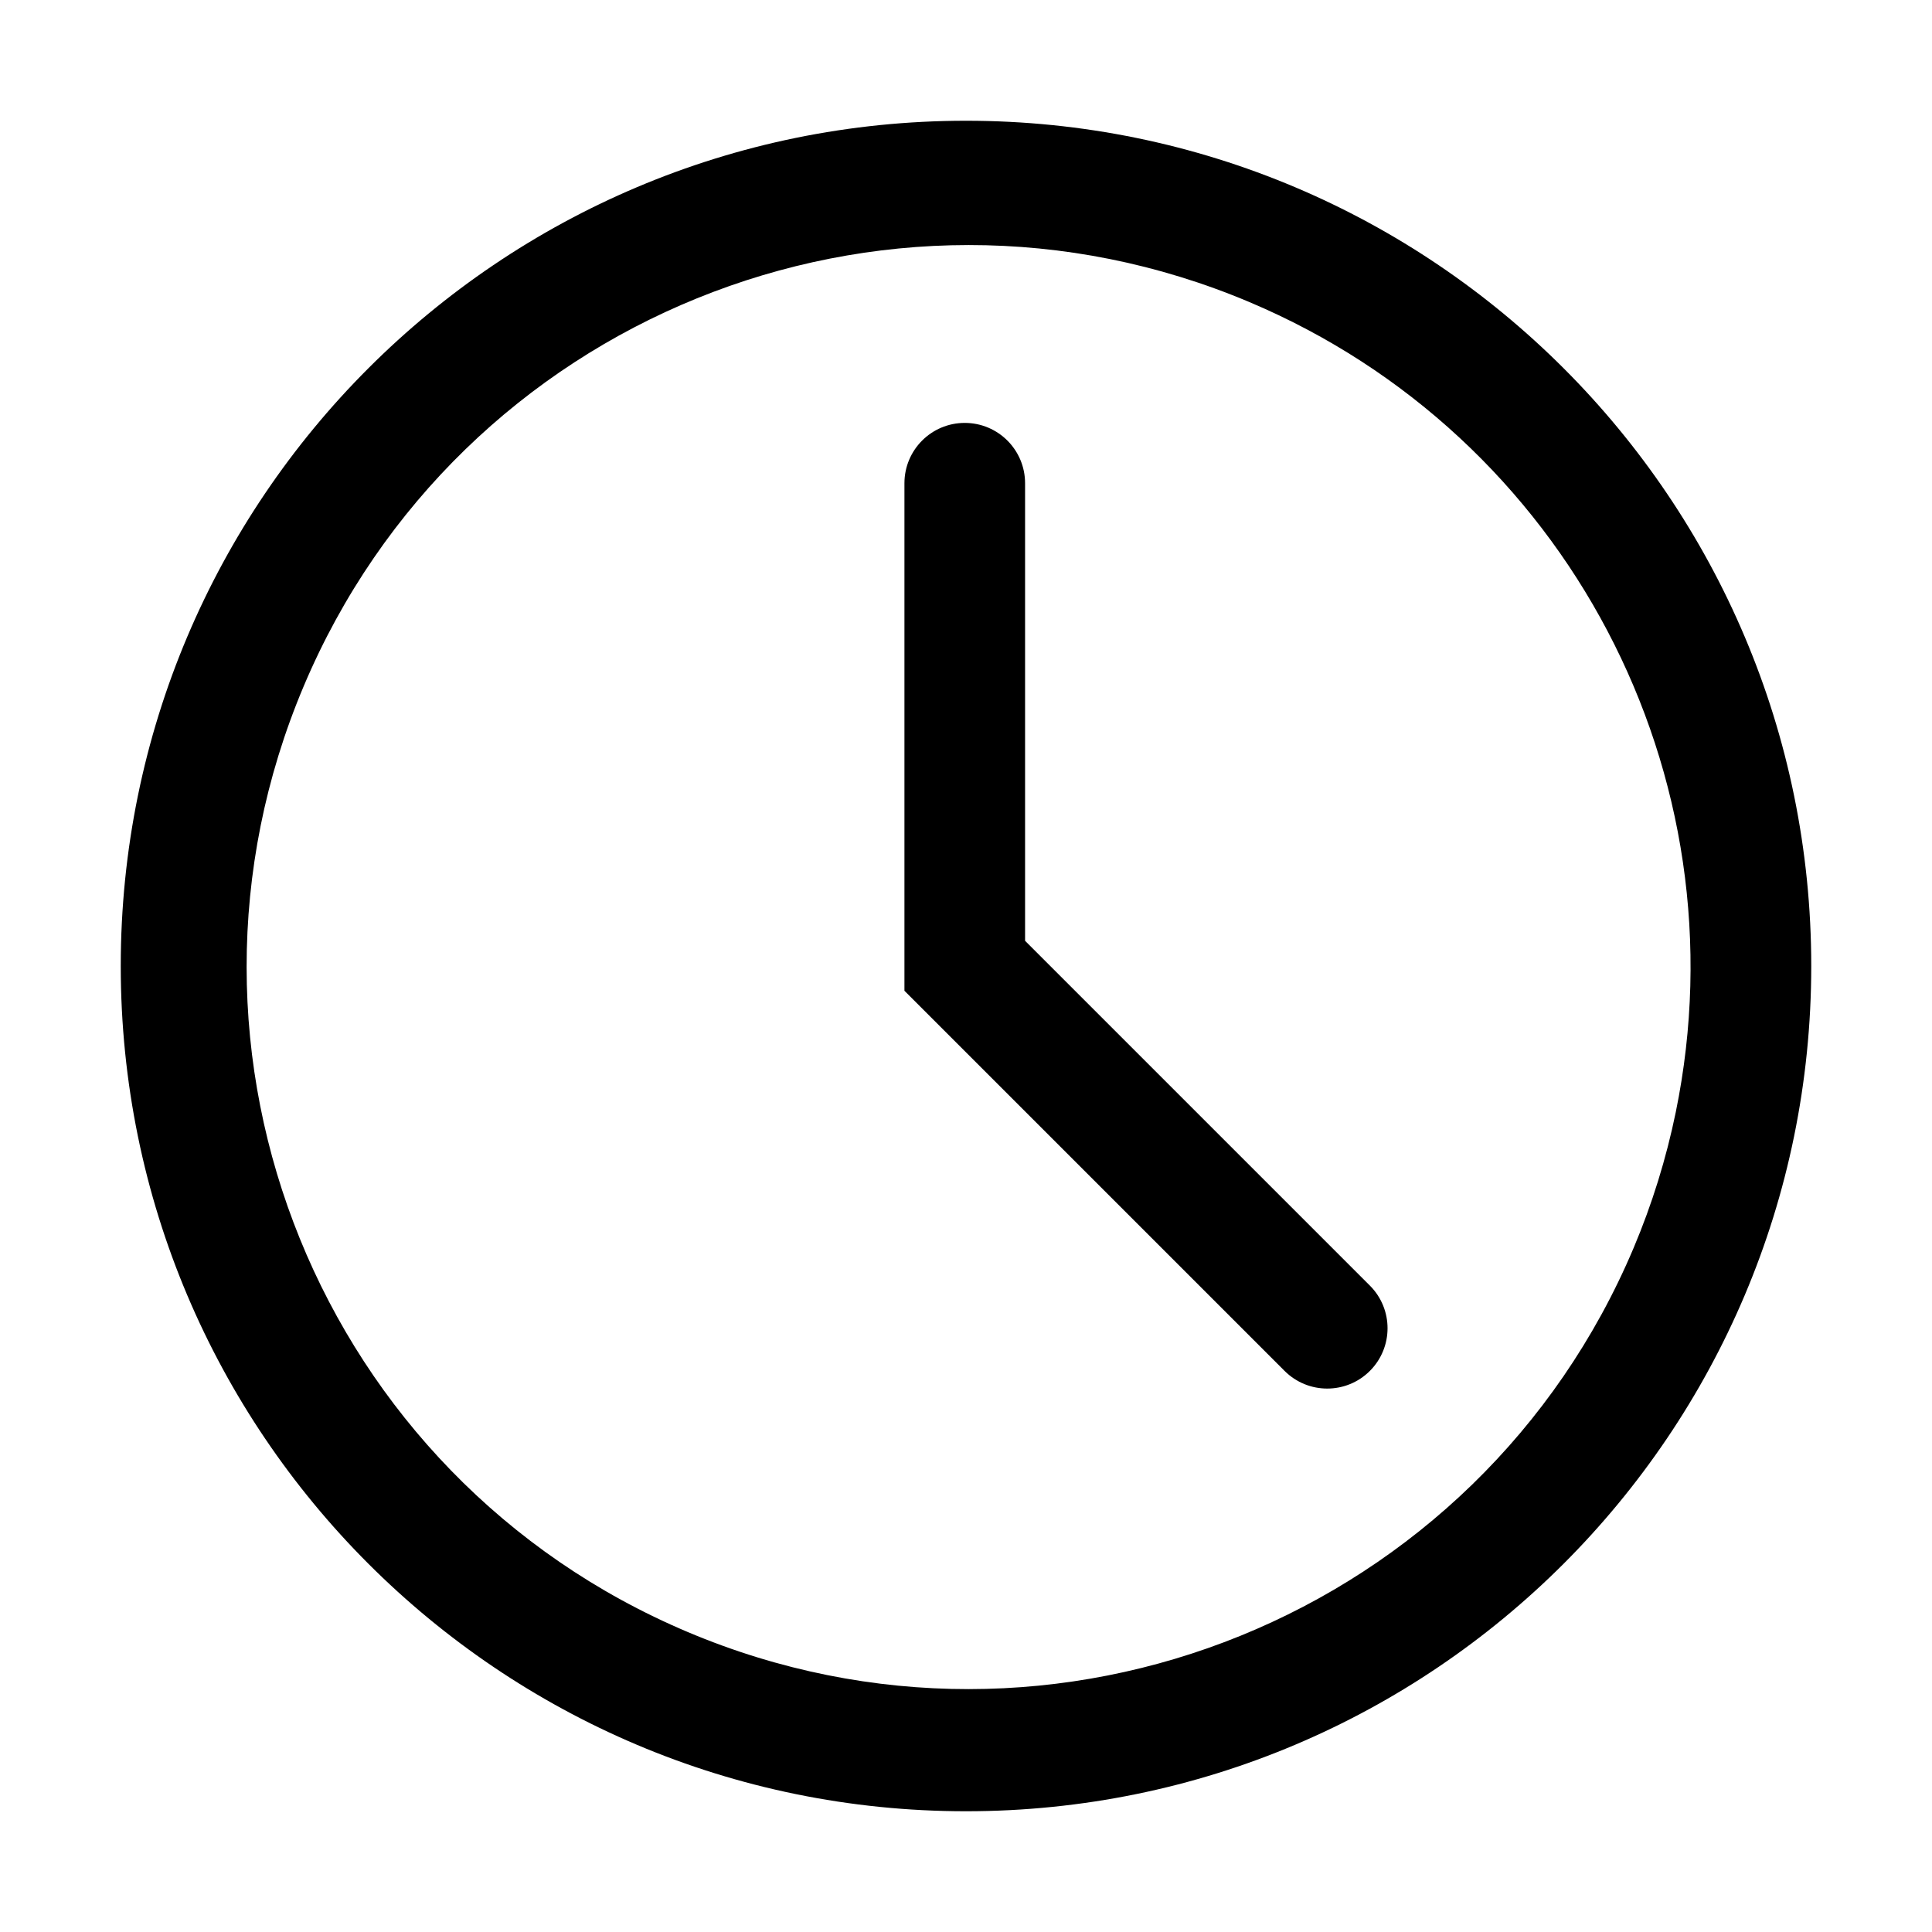
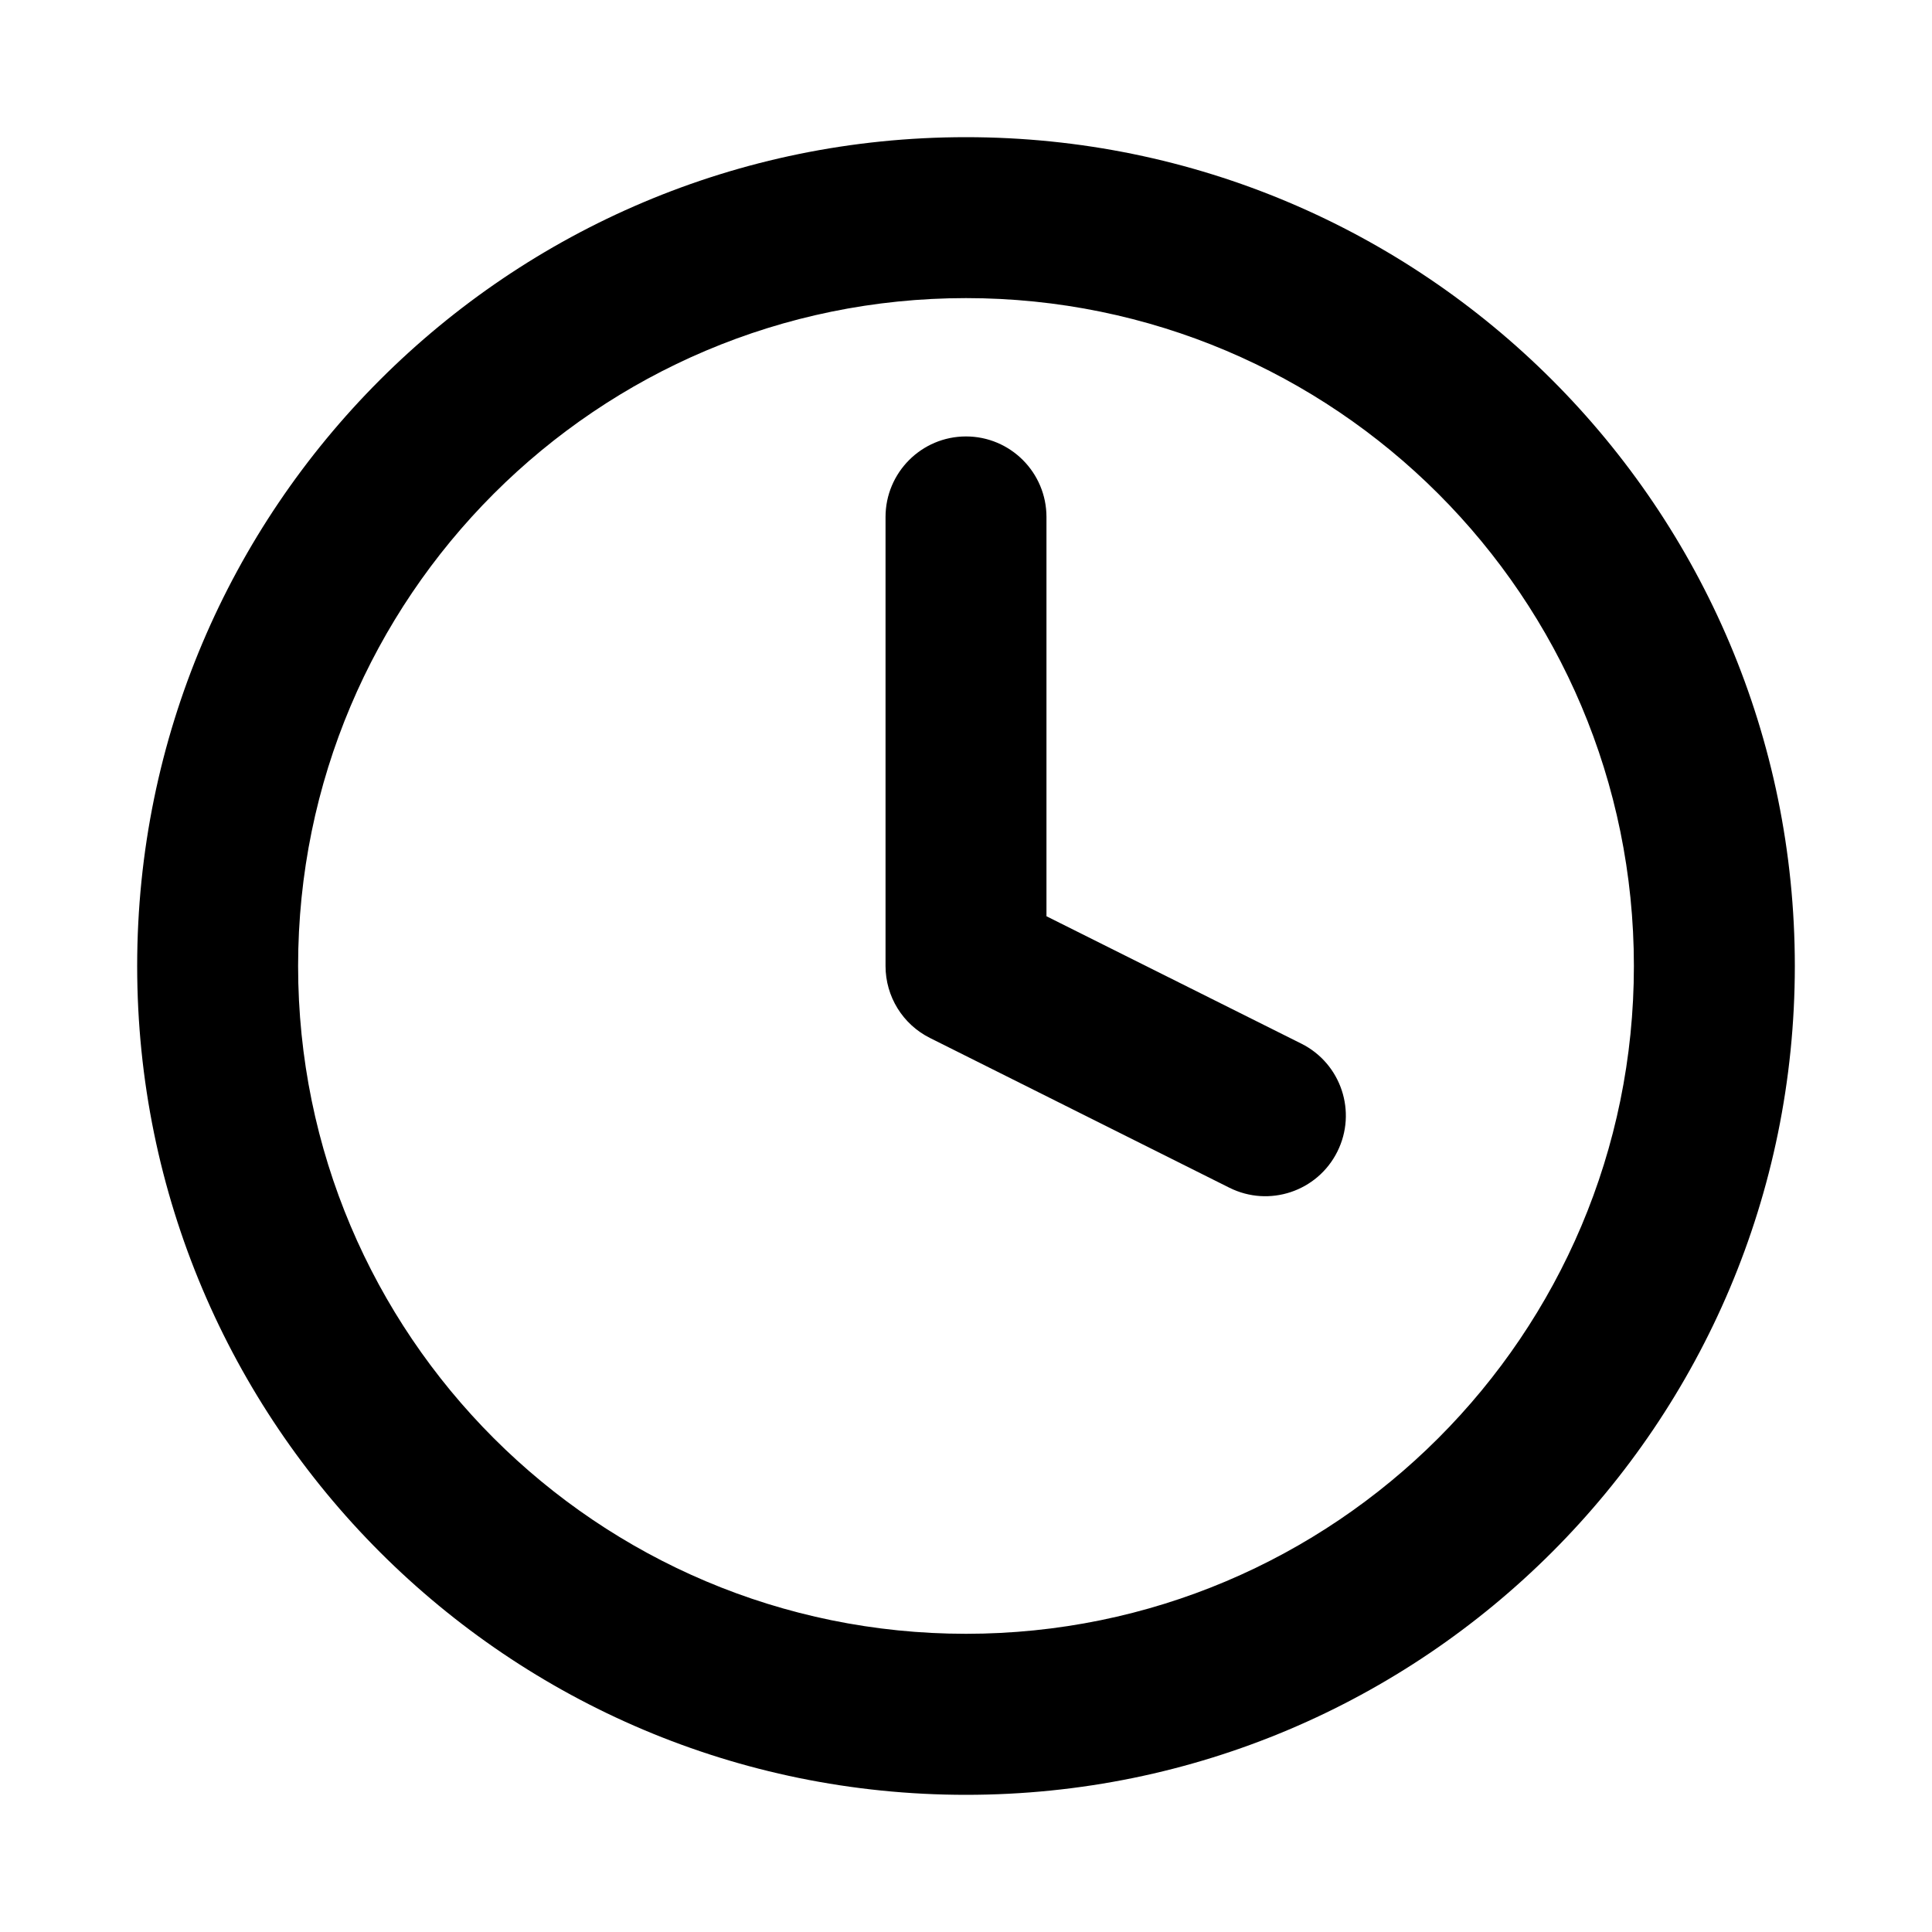
- <svg xmlns="http://www.w3.org/2000/svg" t="1686557412109" class="icon" viewBox="0 0 1024 1024" version="1.1" p-id="2150">
-   <path d="M511.998 64C264.574 64 64 264.574 64 511.998S264.574 960 511.998 960 960 759.422 960 511.998 759.422 64 511.998 64z m353.851 597.438c-82.215 194.648-306.657 285.794-501.306 203.579S78.749 558.36 160.964 363.711 467.621 77.917 662.27 160.132c168.009 70.963 262.57 250.652 225.926 429.313a383.995 383.995 0 0 1-22.347 71.993z" p-id="2151" />
-   <path d="M543.311 498.639V256.121c0-17.657-14.314-31.97-31.97-31.97s-31.97 14.314-31.97 31.97v269.005l201.481 201.481c12.485 12.485 32.728 12.485 45.213 0s12.485-32.728 0-45.213L543.311 498.639z" p-id="2152" />
+ <svg xmlns="http://www.w3.org/2000/svg" viewBox="0 0 20 20">
+   <path fill-rule="evenodd" clip-rule="evenodd" d="M10 3.086C6.182 3.086 3.086 6.182 3.086 10C3.086 13.818 6.182 16.913 10 16.913C13.818 16.913 16.914 13.818 16.914 10C16.914 6.182 13.818 3.086 10 3.086ZM1.42 10C1.42 5.261 5.261 1.42 10 1.42C14.739 1.42 18.58 5.261 18.58 10C18.58 14.739 14.739 18.58 10 18.58C5.261 18.58 1.42 14.739 1.42 10ZM10 4.518C10.46 4.518 10.833 4.892 10.833 5.352V9.485L13.472 10.804C13.883 11.01 14.05 11.51 13.844 11.922C13.638 12.334 13.138 12.501 12.726 12.295L9.627 10.745C9.345 10.604 9.167 10.316 9.167 10V5.352C9.167 4.892 9.54 4.518 10 4.518Z" />
</svg>
